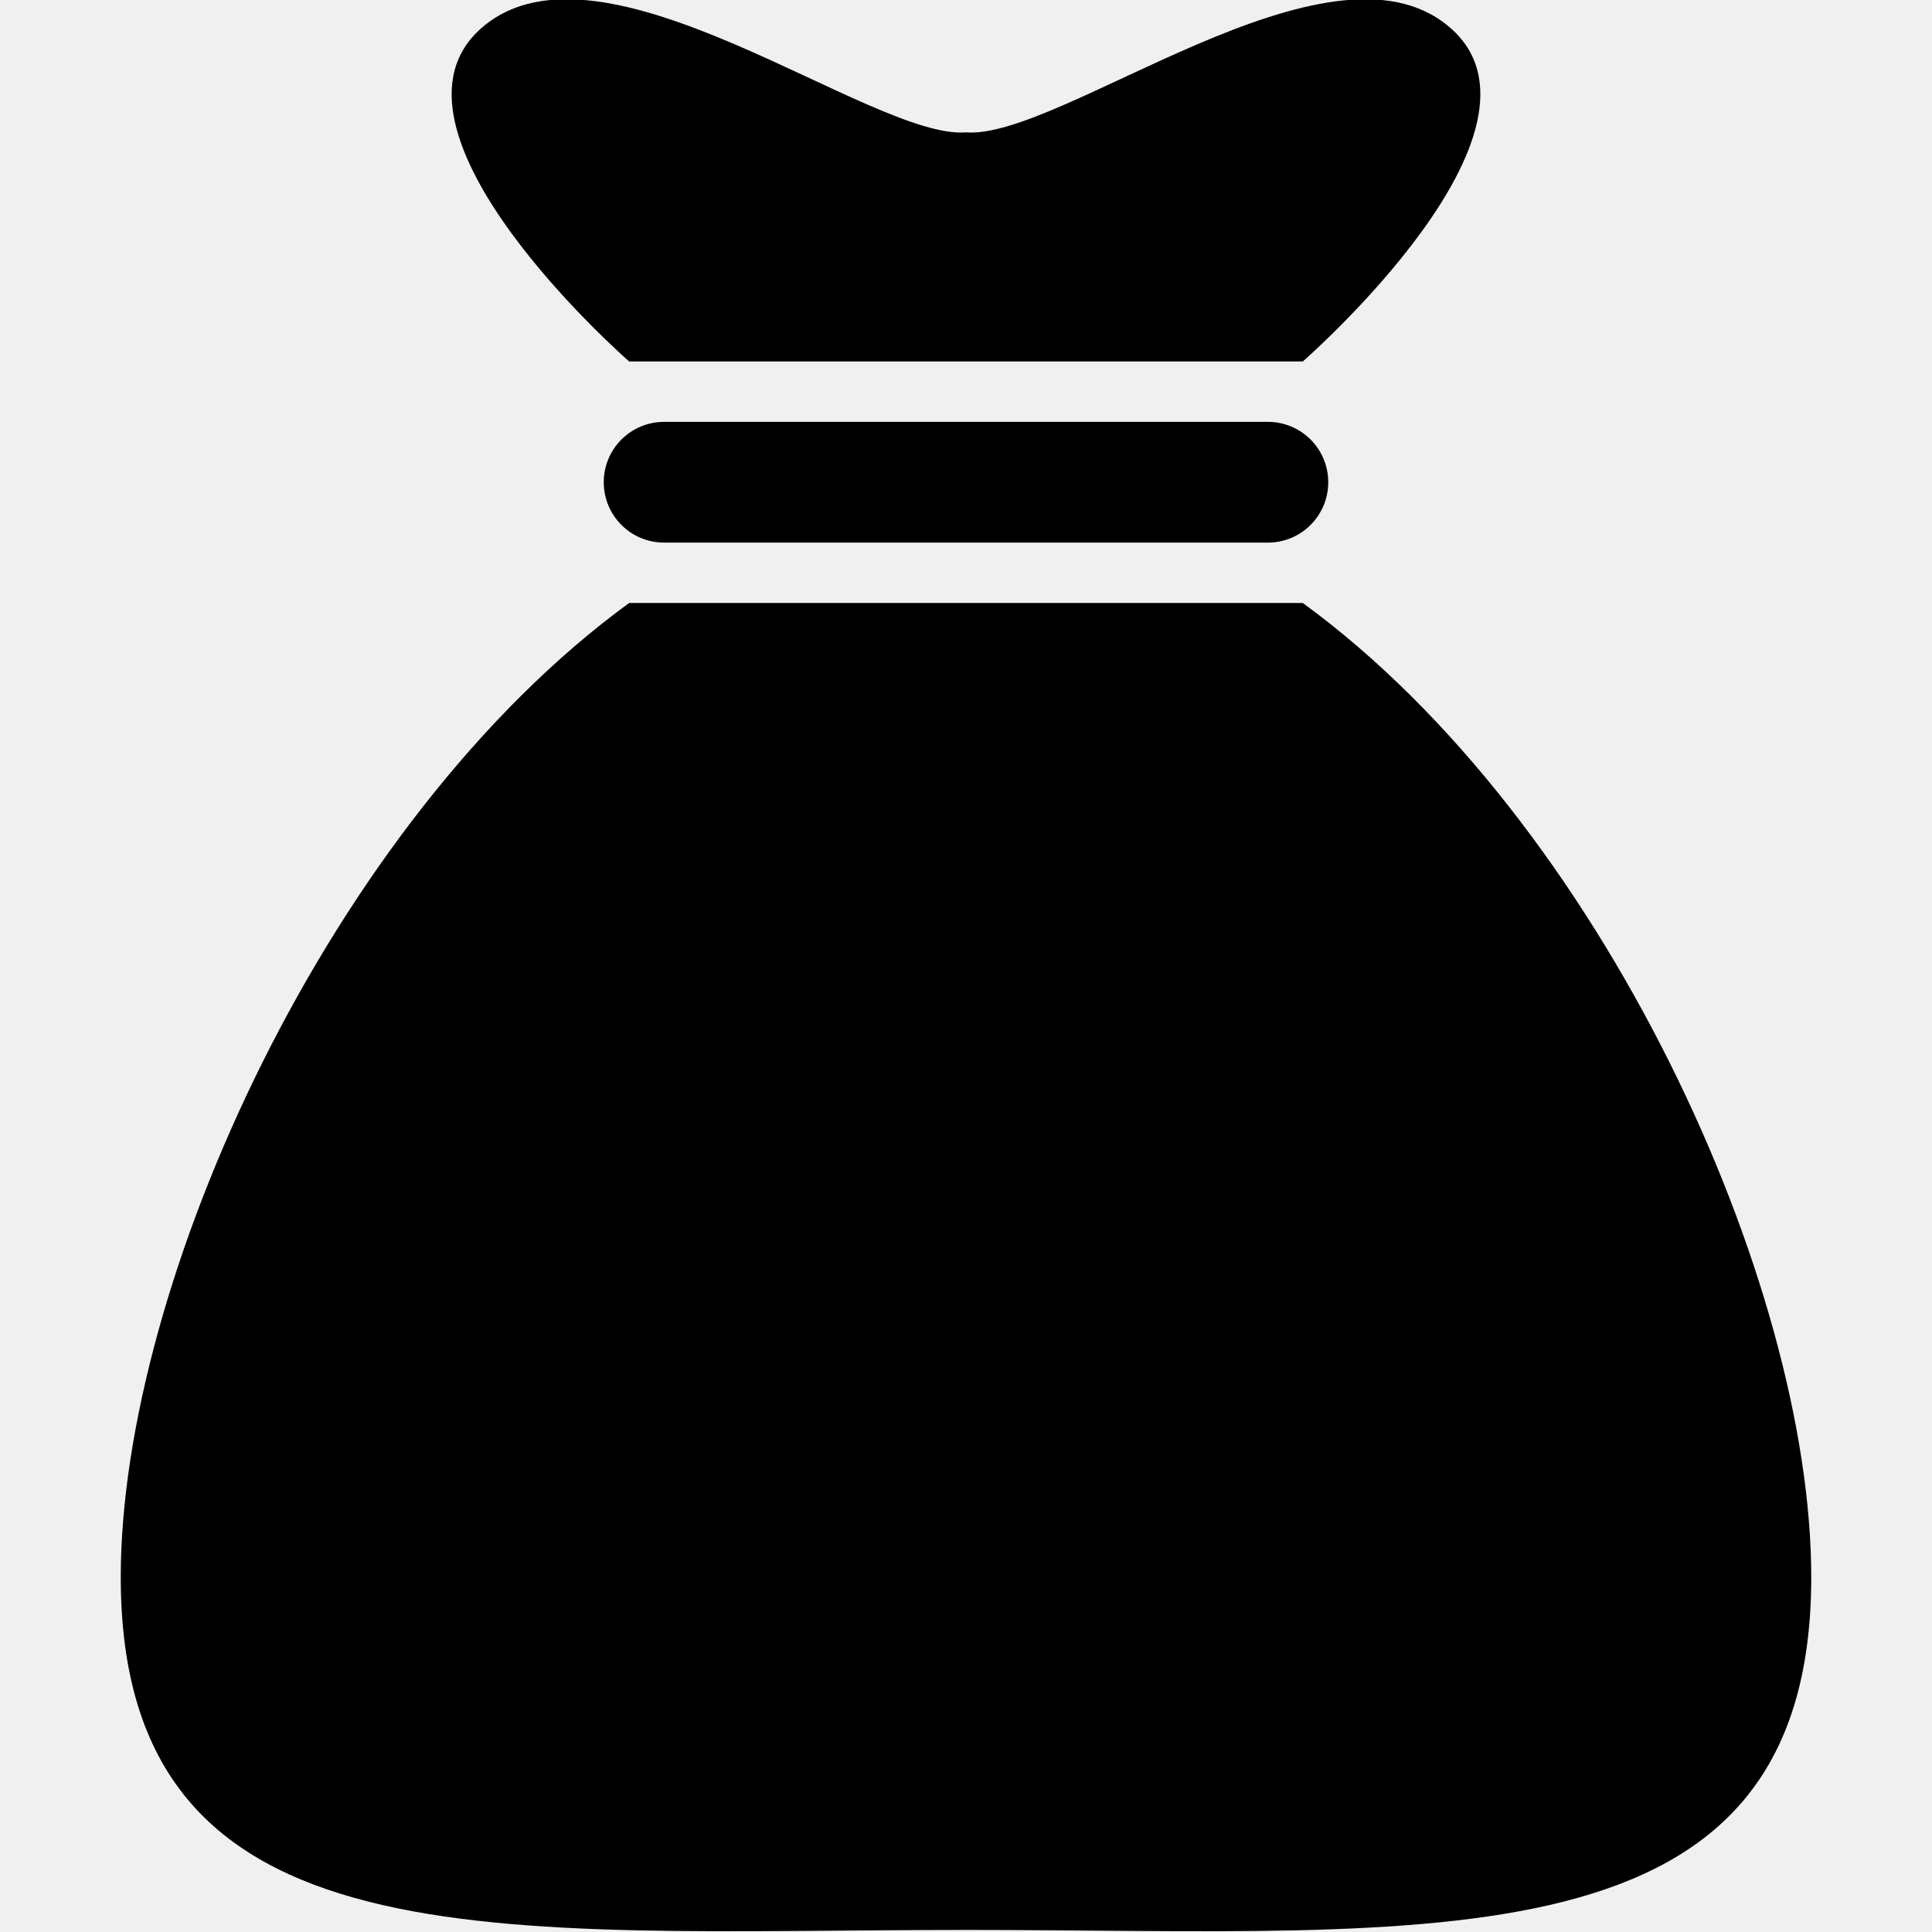
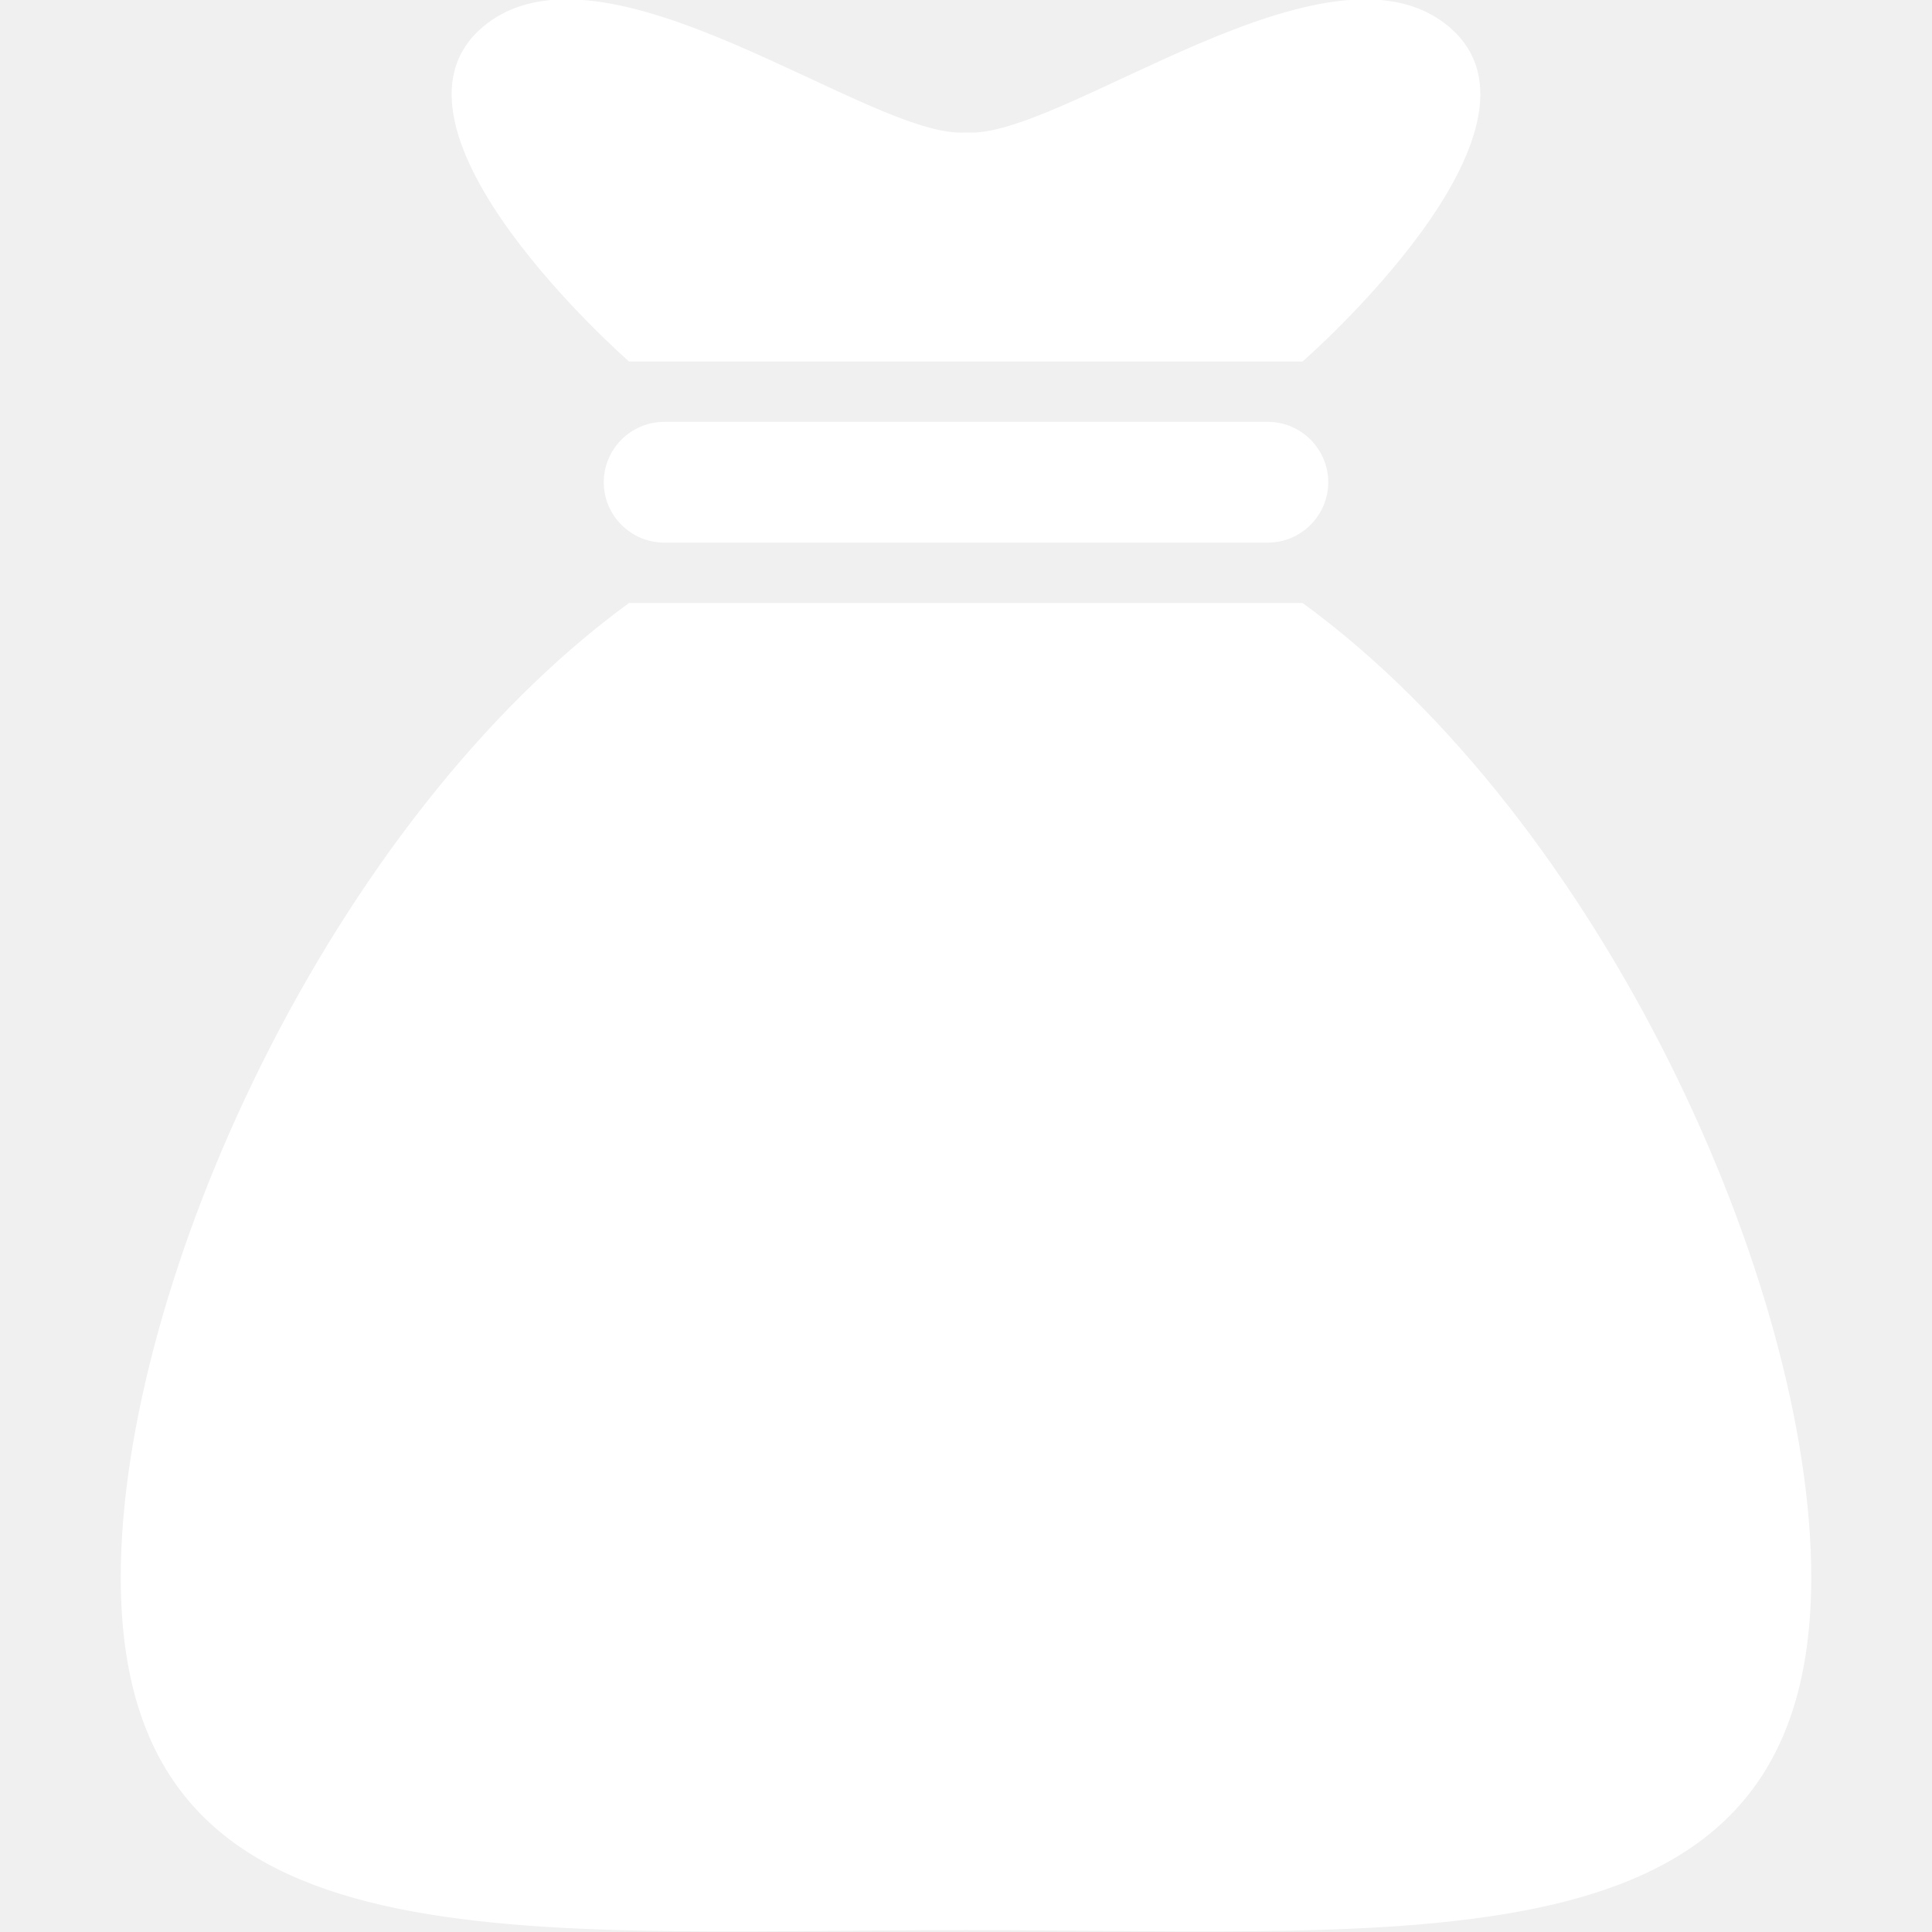
- <svg xmlns="http://www.w3.org/2000/svg" version="1.1" id="Layer_1" x="0px" y="0px" width="512px" height="512px" viewBox="0 0 512 512" enable-background="new 0 0 512 512" xml:space="preserve">
-   <path d="M336,111.797c8.844,0,16,7.156,16,16s-7.156,16-16,16H176c-8.844,0-16-7.156-16-16s7.156-16,16-16H336z M345.25,159.797  H166.734C87.469,217.609,32,340.141,32,417.953c0,104.656,100.281,93.5,224,93.5s224,11.156,224-93.5  C480,340.141,424.531,217.609,345.25,159.797z M166.734,95.797H345.25c0,0,70.75-61.719,38.75-88.719s-103,30-128,28  c-25,2-96-55-128-28S166.734,95.797,166.734,95.797z" />
+ <svg xmlns="http://www.w3.org/2000/svg" version="1.1" id="Layer_1" x="0px" y="0px" viewBox="0 0 512 512" style="enable-background:new 0 0 512 512;" xml:space="preserve">
+   <style type="text/css">
+ 	.st0{fill:#FFFFFF;}
+ </style>
+   <path class="st0" d="M336,111.8c8.8,0,16,7.2,16,16s-7.2,16-16,16H176c-8.8,0-16-7.2-16-16s7.2-16,16-16H336z M345.2,159.8H166.7  C87.5,217.6,32,340.1,32,418c0,104.7,100.3,93.5,224,93.5s224,11.2,224-93.5C480,340.1,424.5,217.6,345.2,159.8z M166.7,95.8h178.5  c0,0,70.8-61.7,38.8-88.7s-103,30-128,28c-25,2-96-55-128-28S166.7,95.8,166.7,95.8z" />
</svg>
